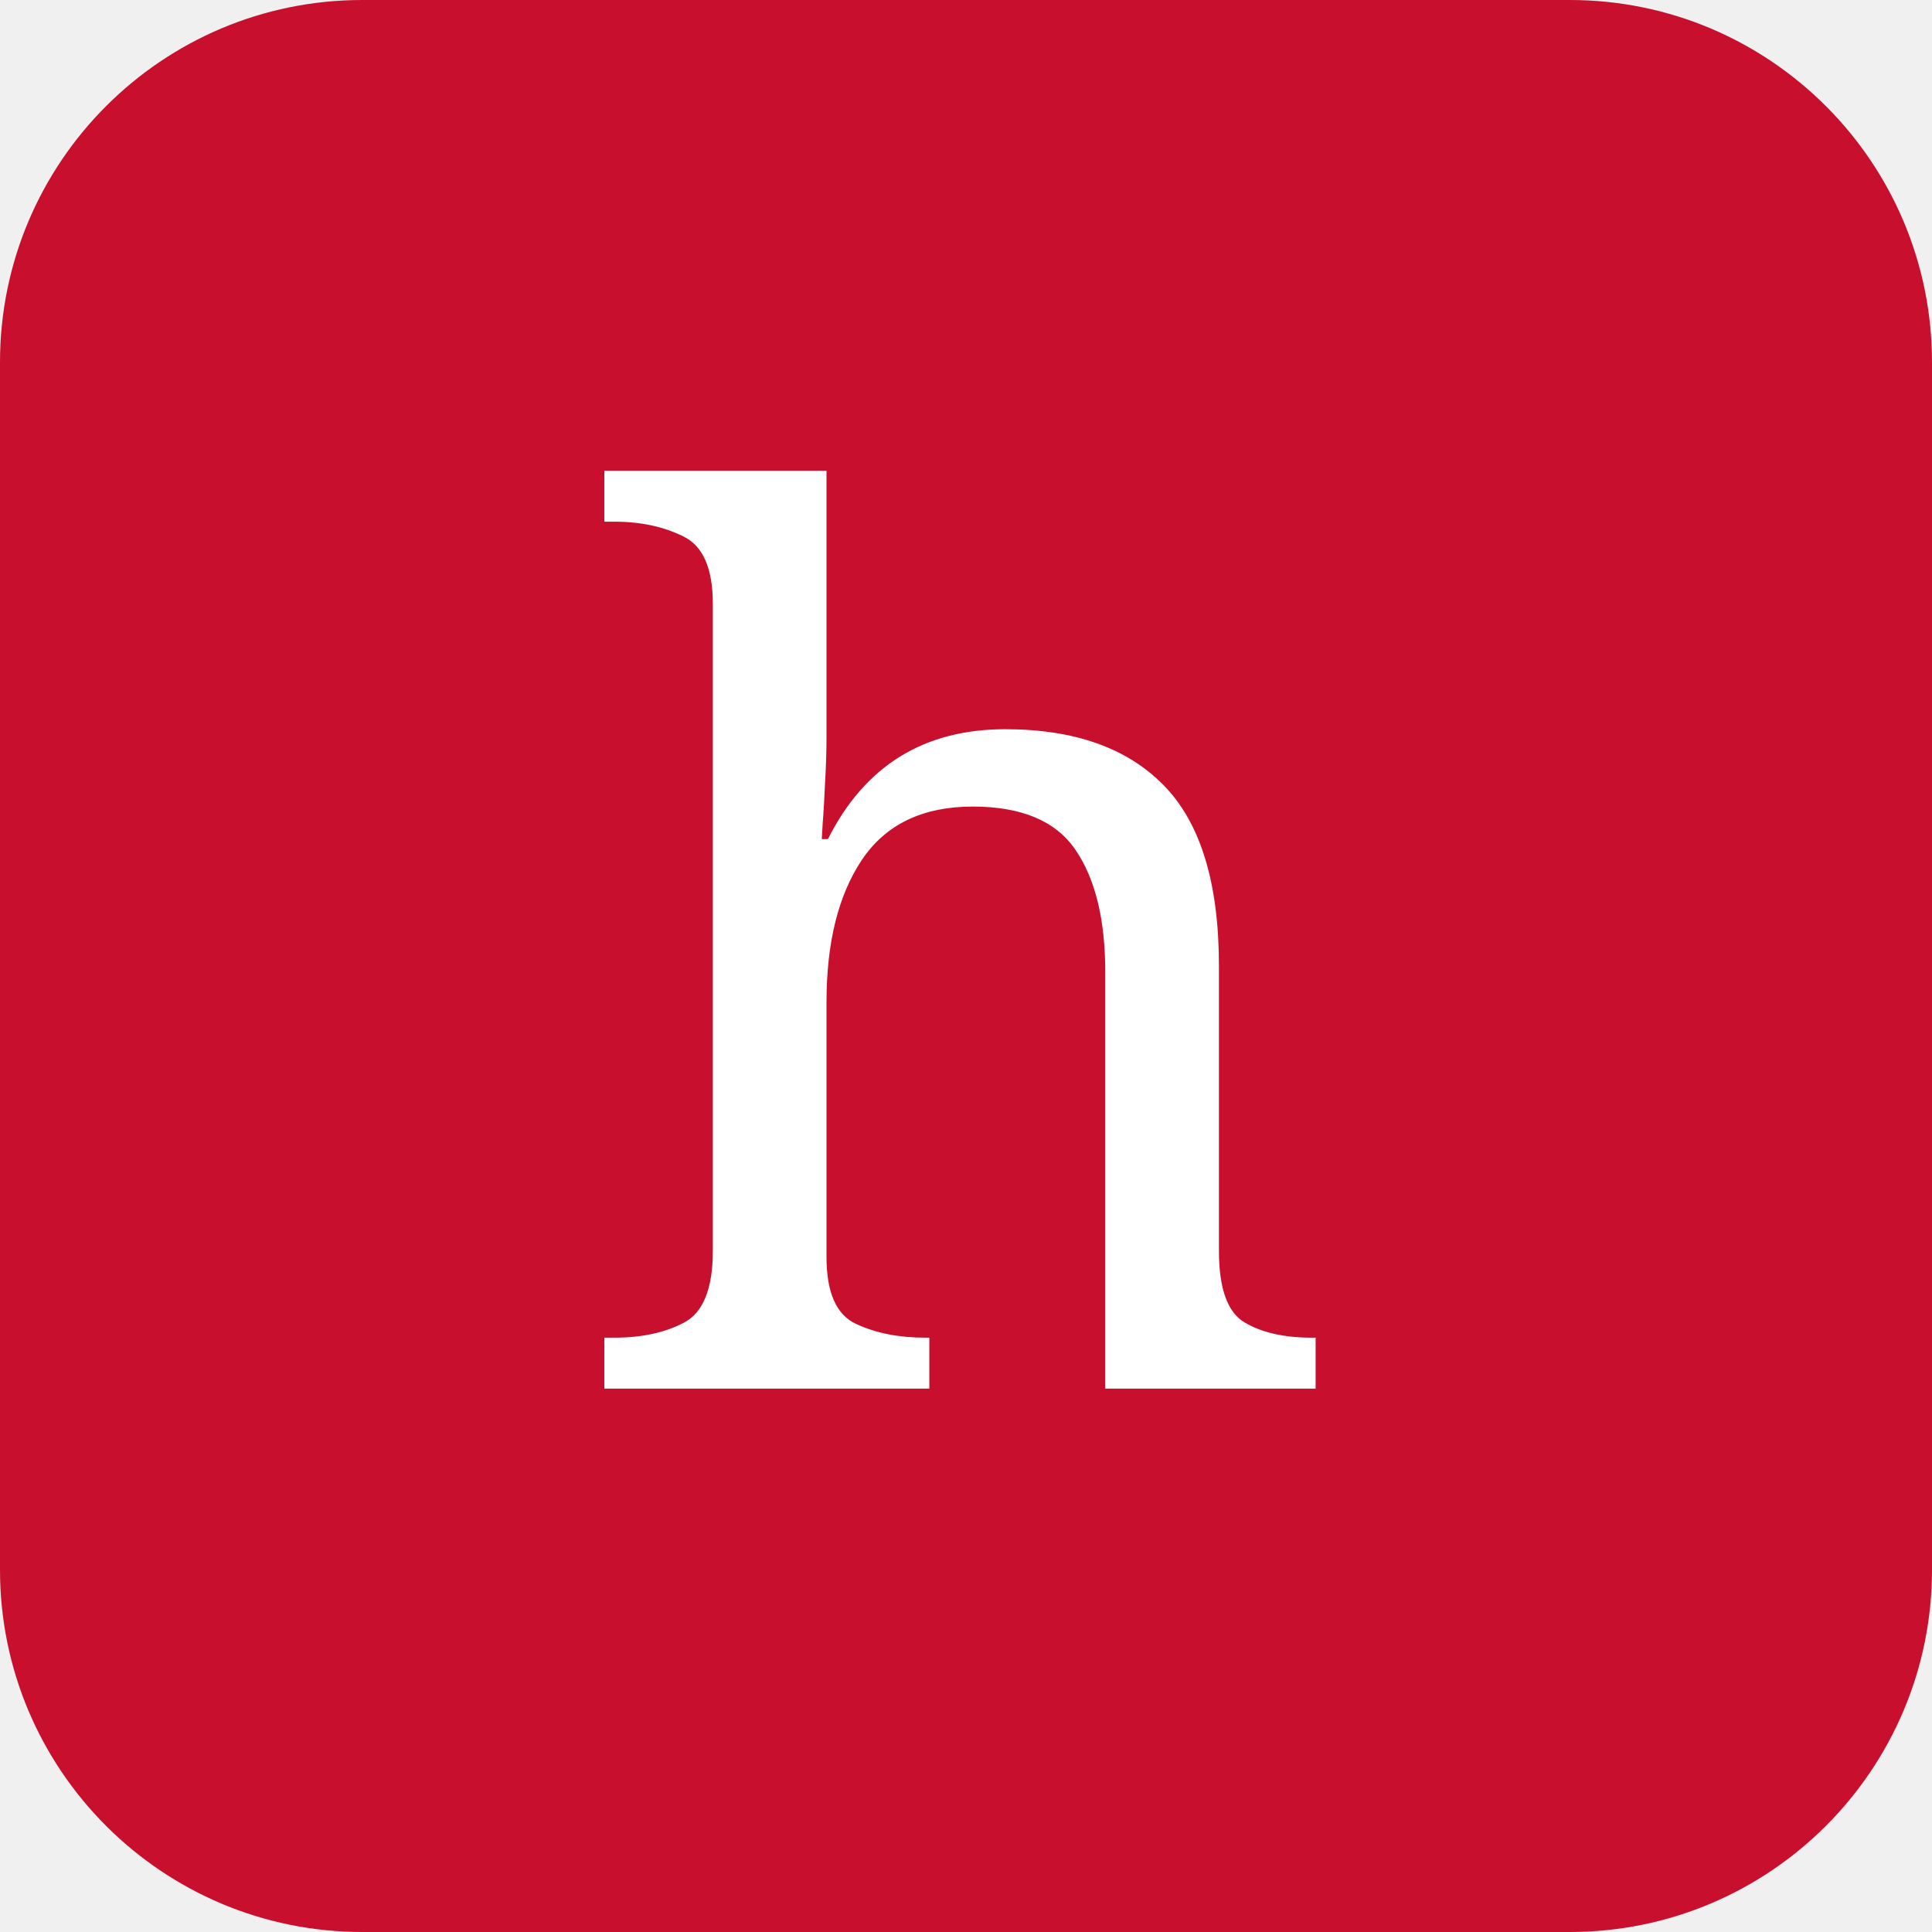
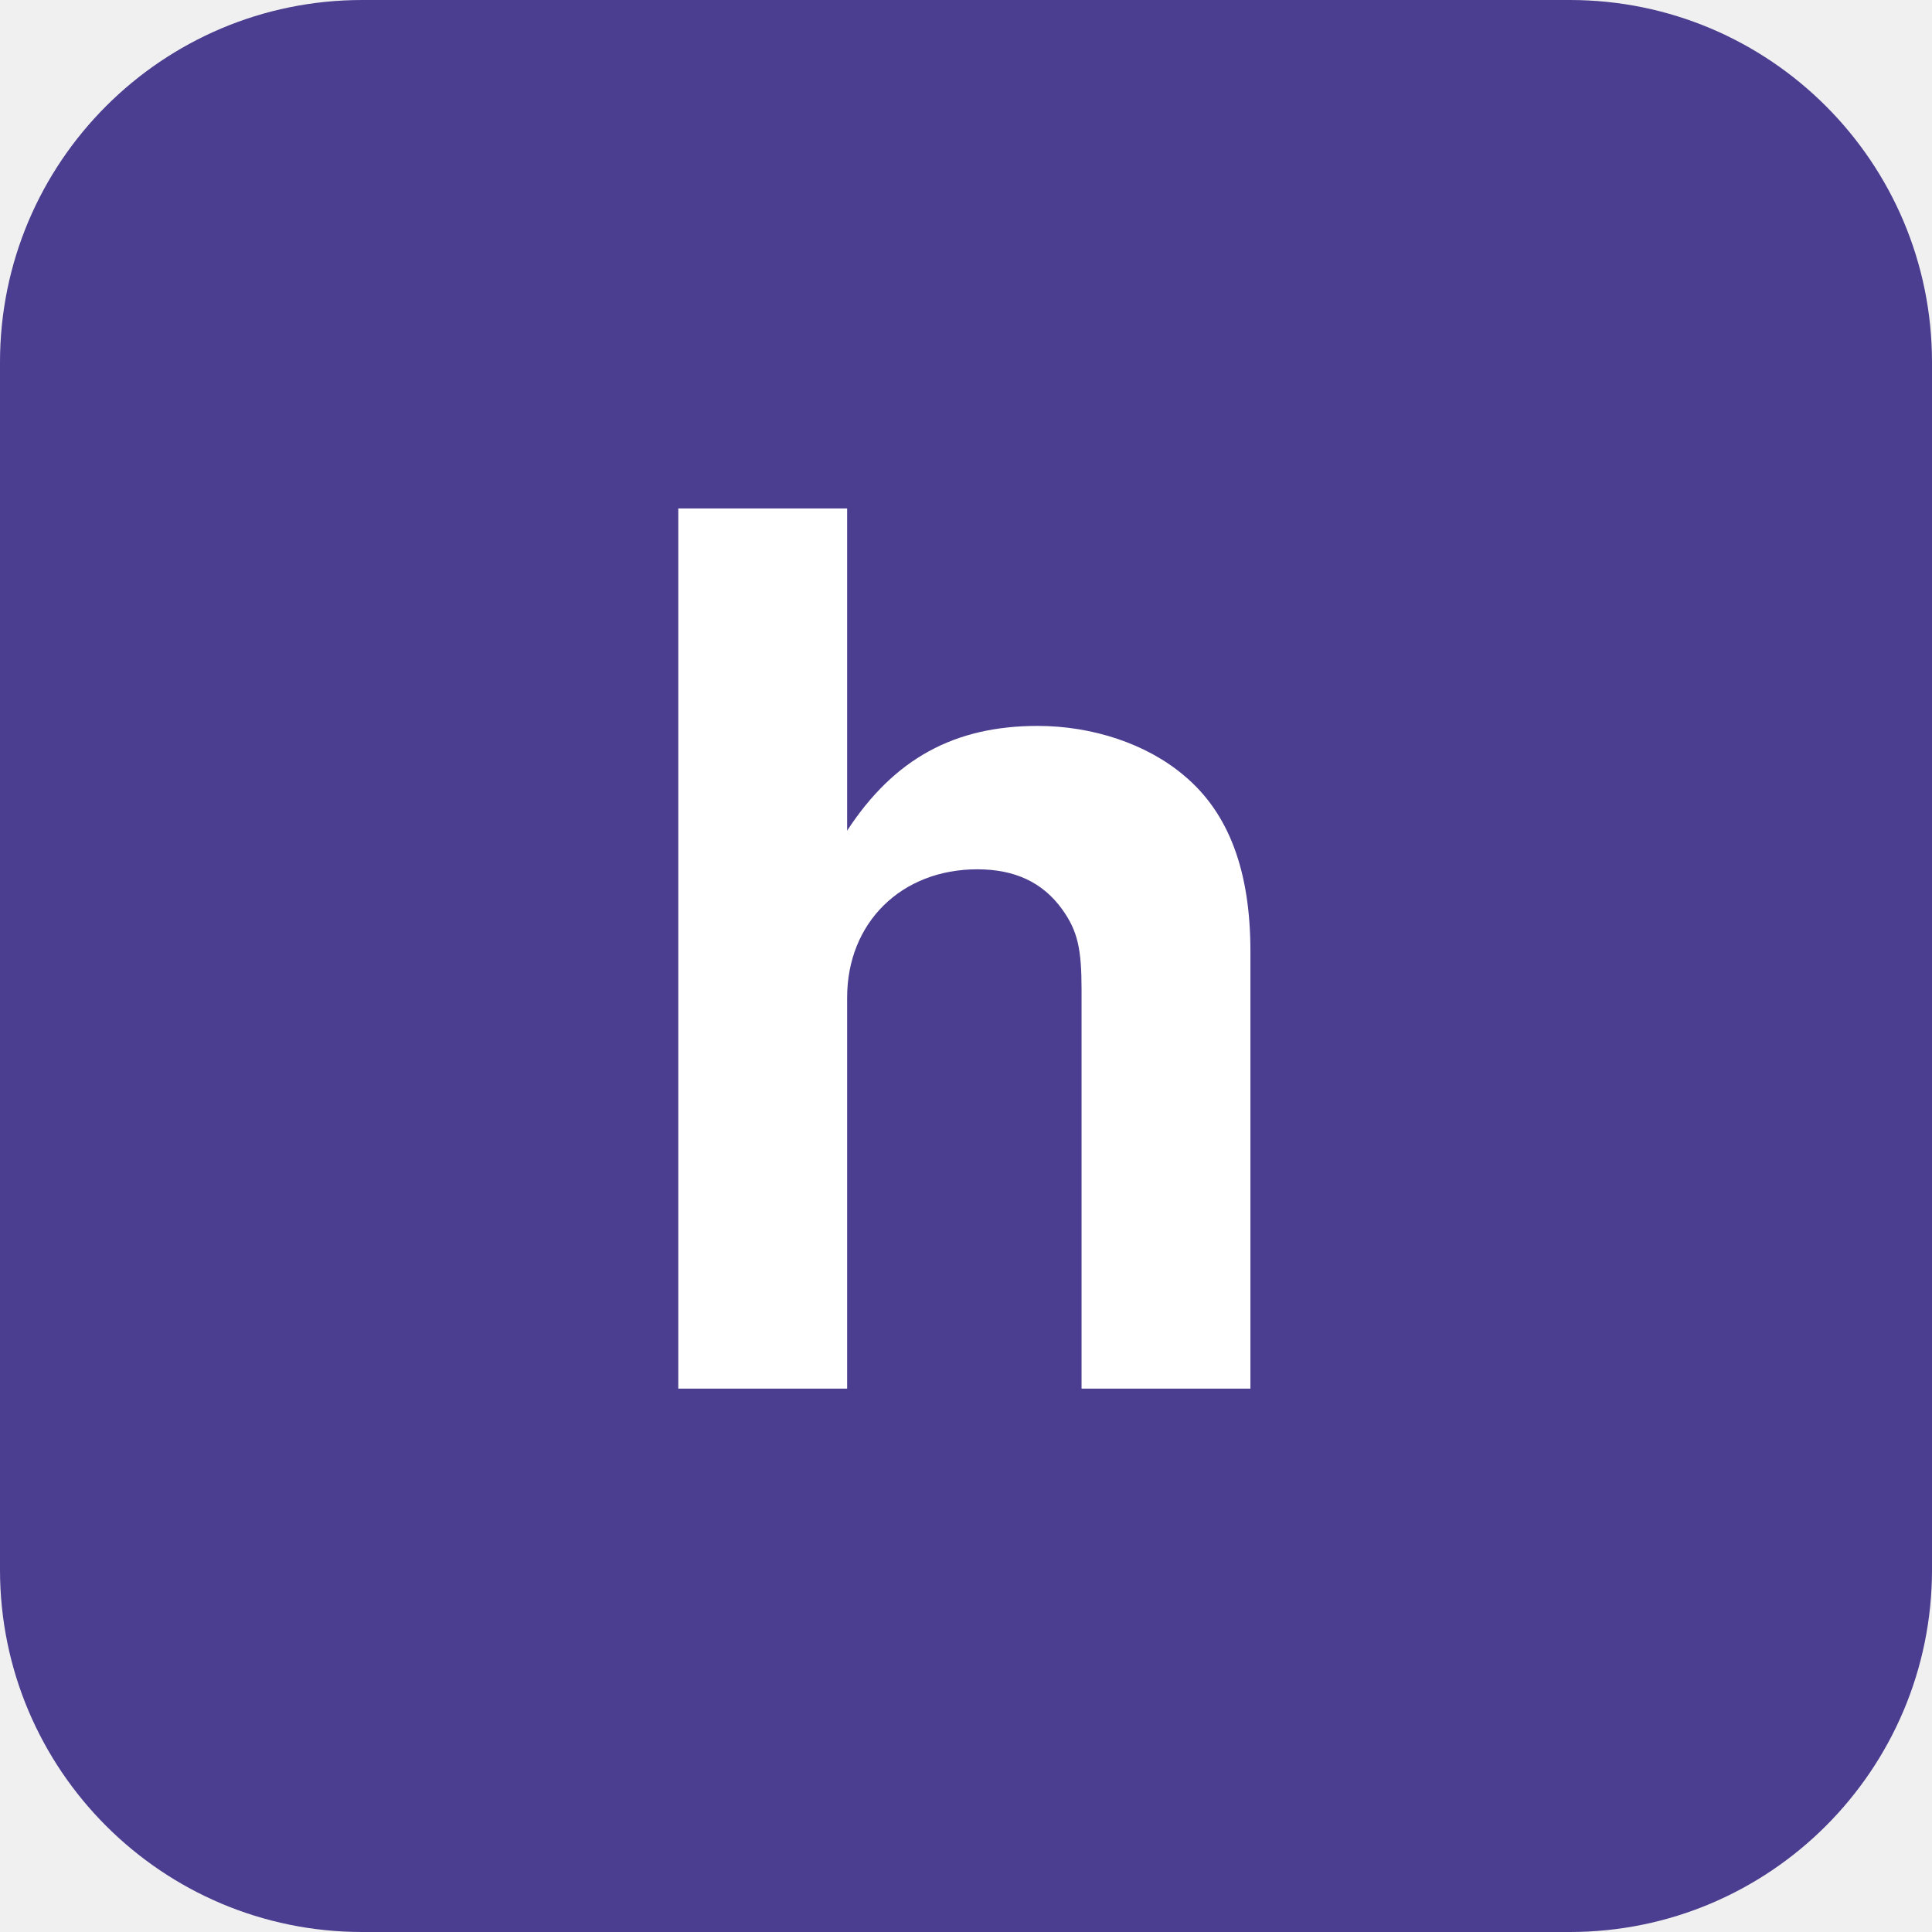
<svg xmlns="http://www.w3.org/2000/svg" viewBox="0 0 64 64">
-   <rect width="64" height="64" rx="12" fill="#c8102e" />
-   <text x="32" y="46" text-anchor="middle" font-family="Georgia, serif" font-size="40" fill="#fff">h</text>
+   <rect width="64" height="64" rx="12" fill="#4b3d8f" />
+   <text x="32" y="46" text-anchor="middle" font-family="Helvetica, Arial, sans-serif" font-weight="700" font-size="40" fill="#fff">h</text>
</svg>
